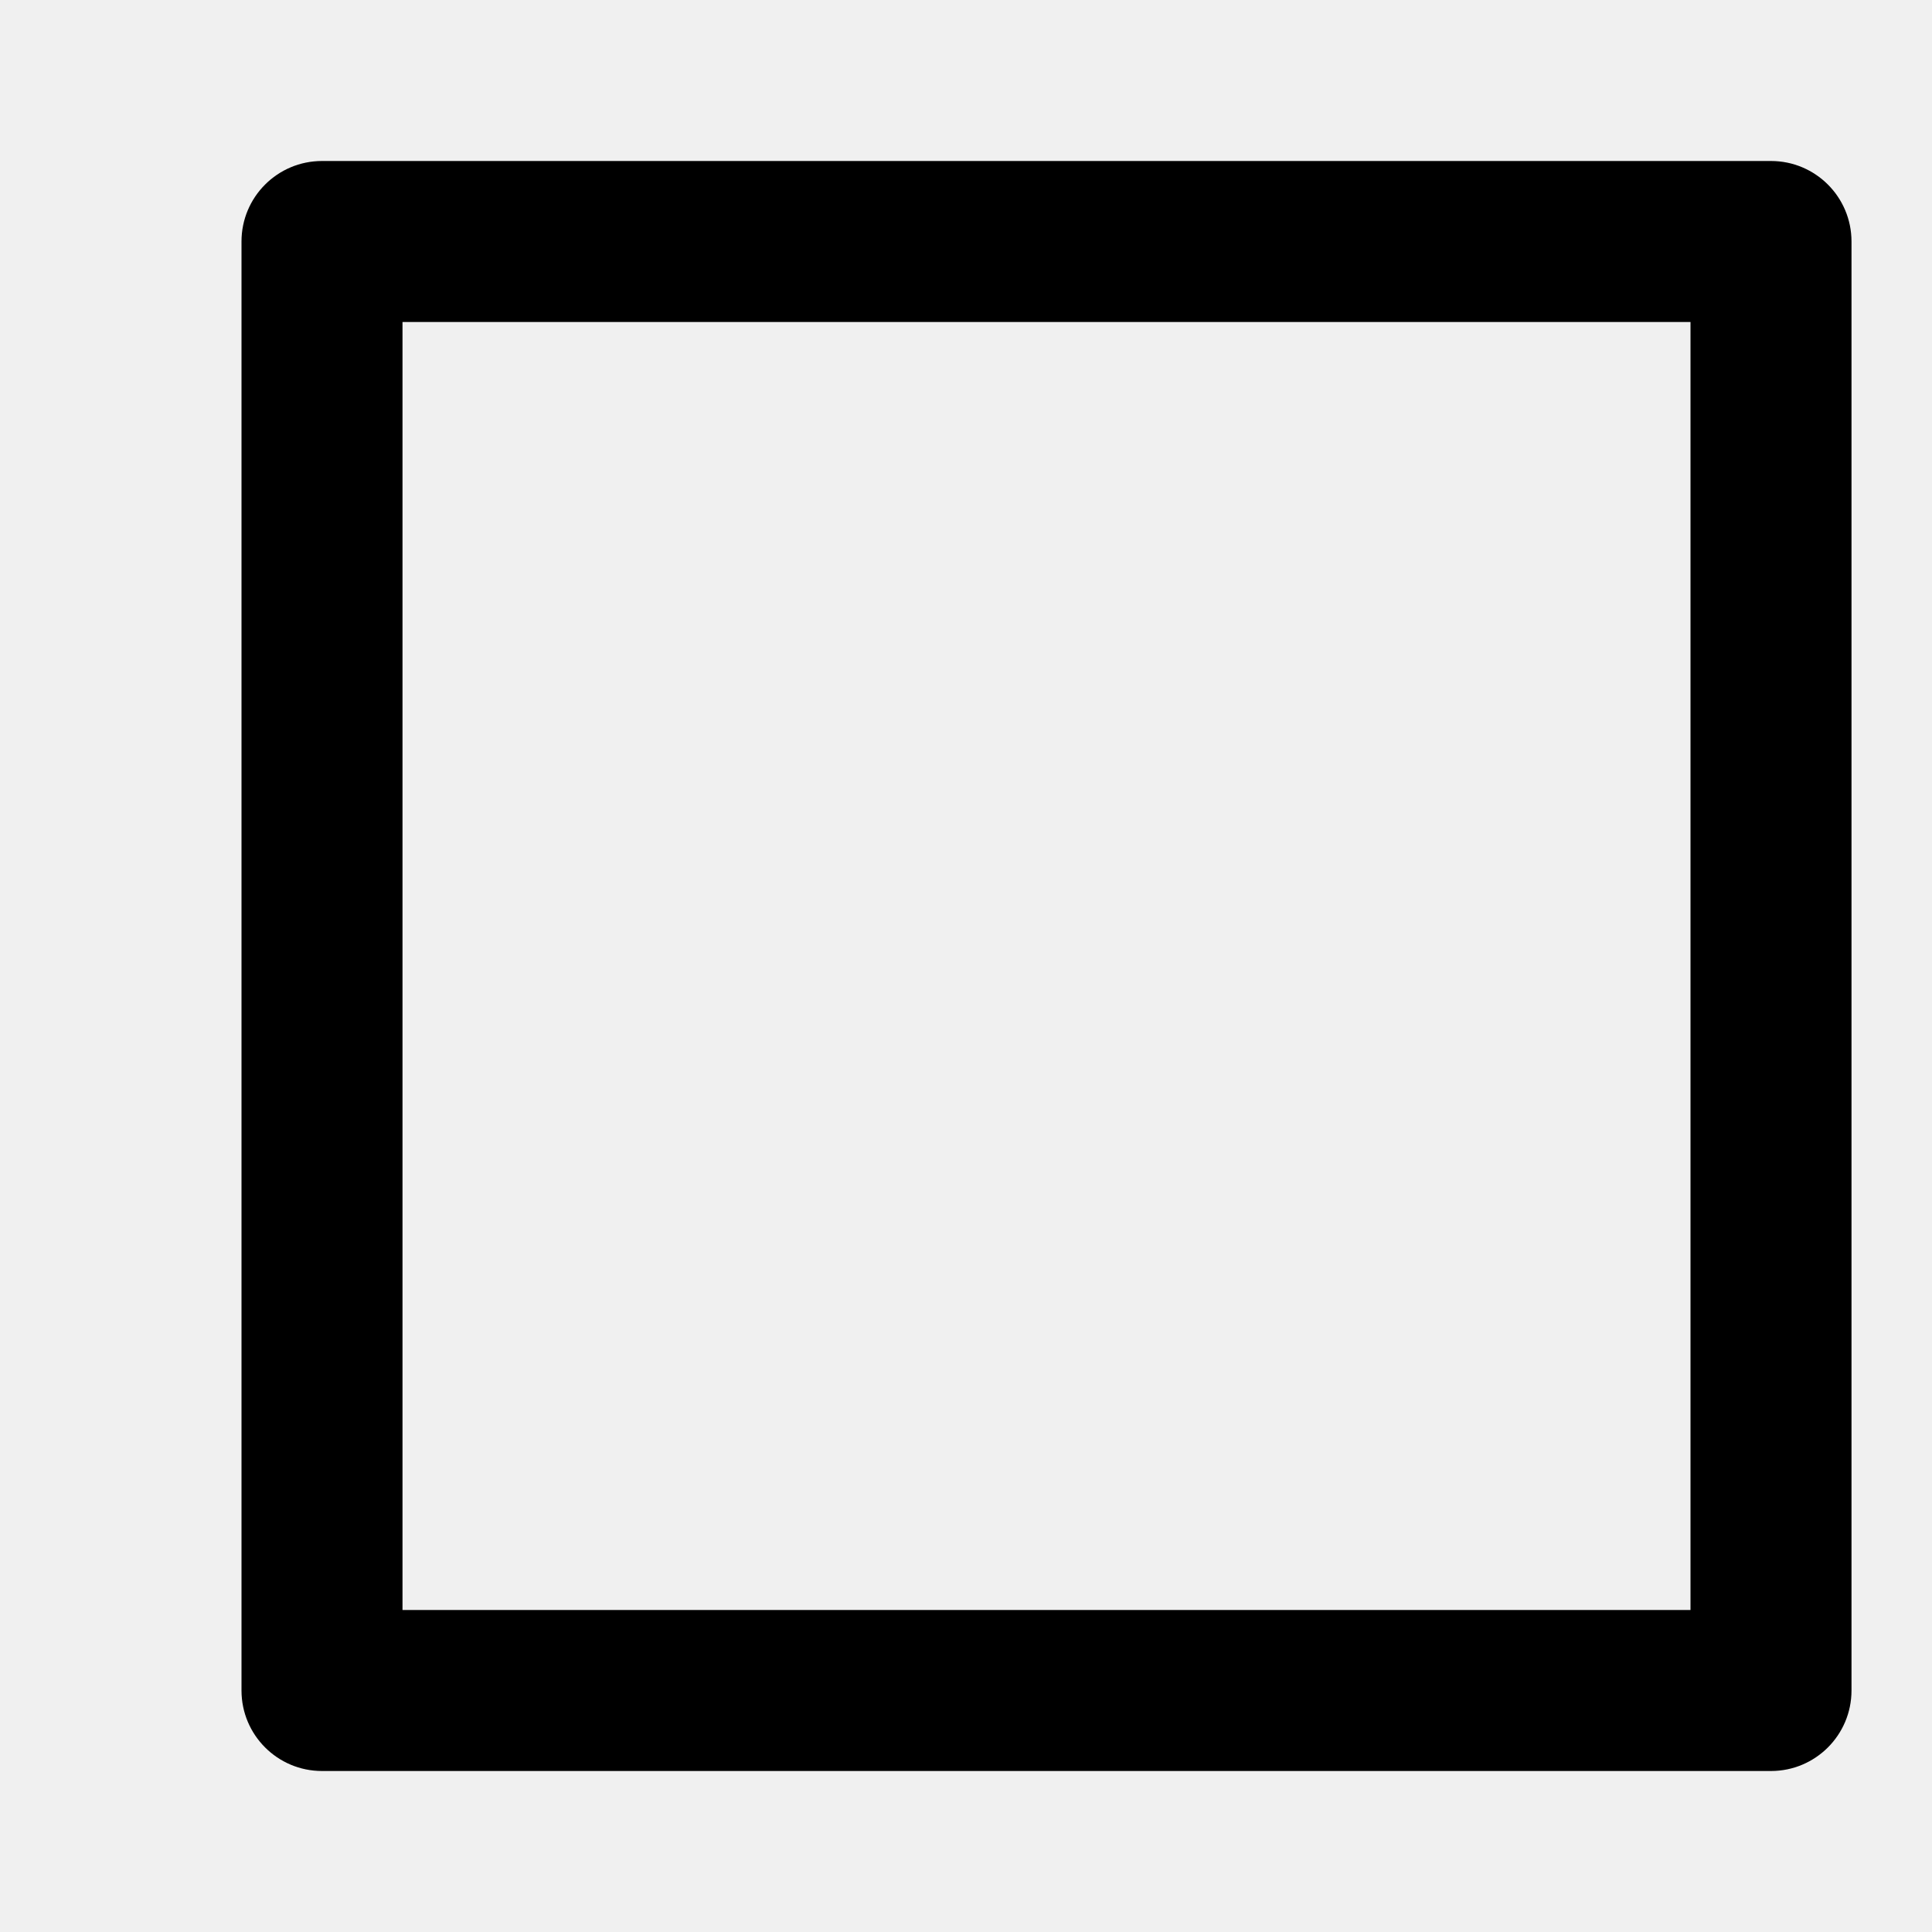
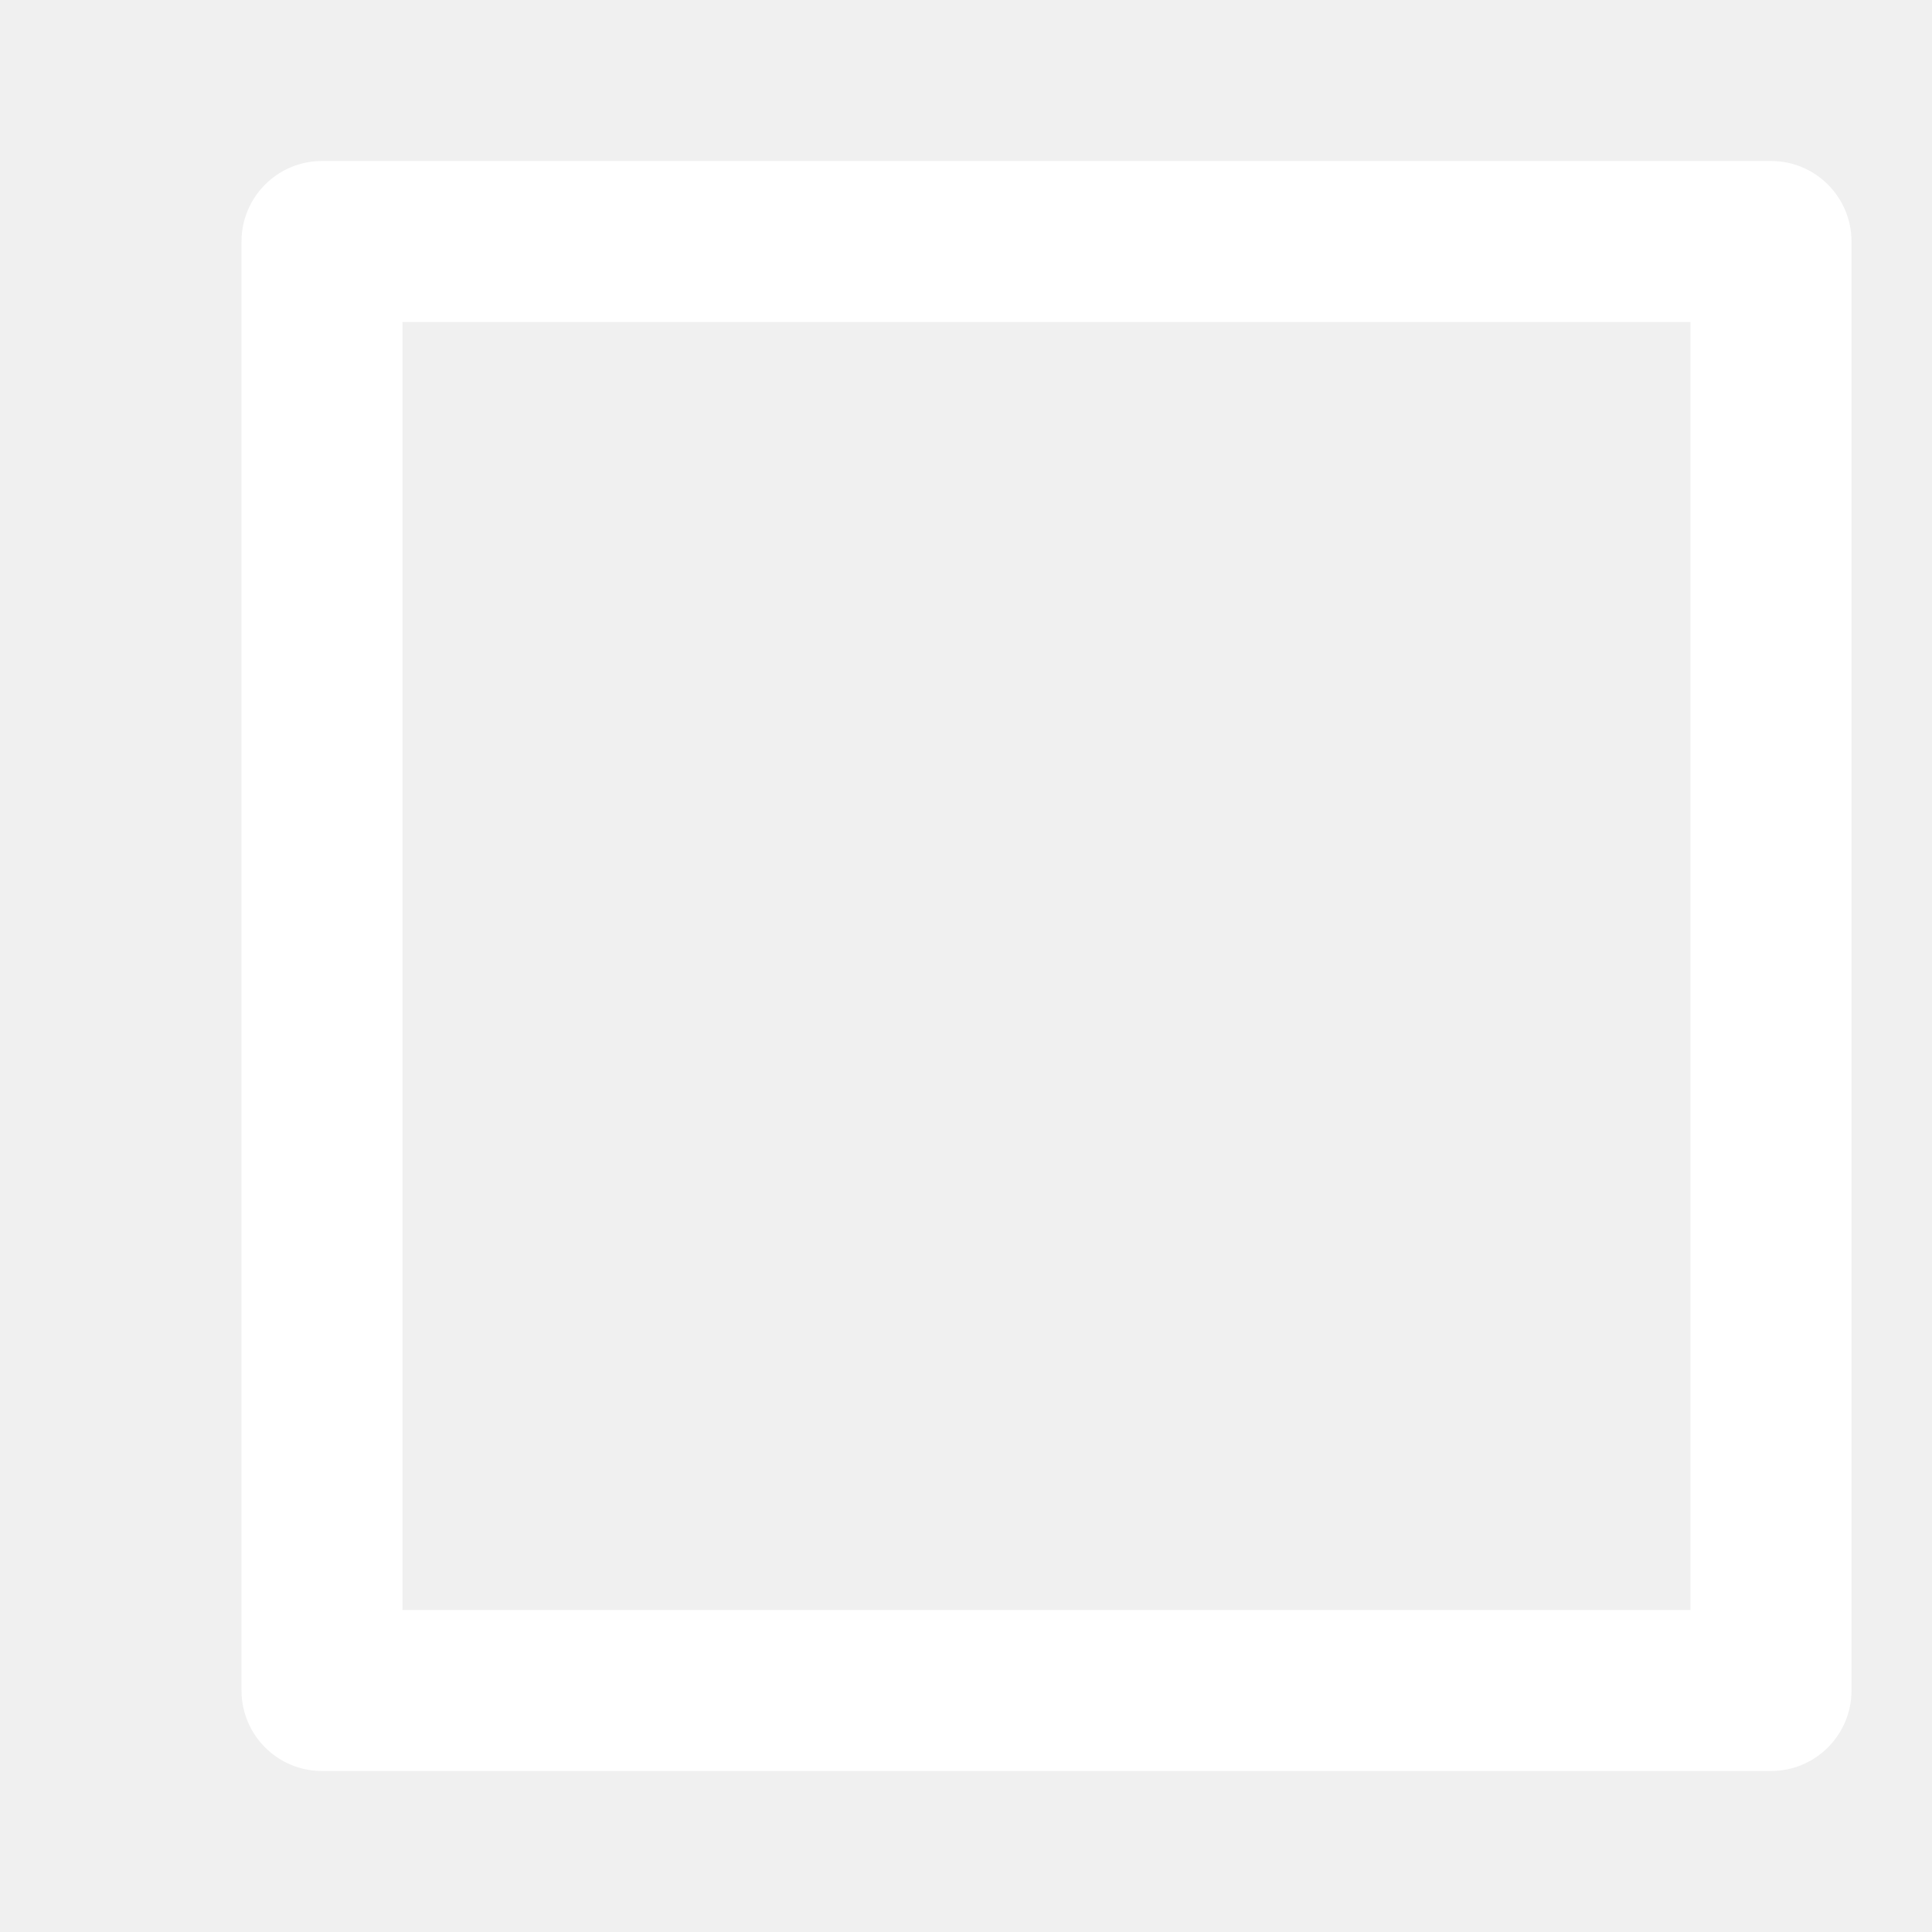
- <svg xmlns="http://www.w3.org/2000/svg" fill="#000000" width="800px" height="800px" viewBox="0 0 24 24">
-   <path d="M22,2H4A1,1,0,0,0,3,3V21a1,1,0,0,0,1,1H22a1,1,0,0,0,1-1V3A1,1,0,0,0,22,2ZM21,20H5V4H21Z" />
+ <svg xmlns="http://www.w3.org/2000/svg" fill="#ffffff" width="800px" height="800px" viewBox="0 0 24 24">
+   <path d="M22,2H4A1,1,0,0,0,3,3V21a1,1,0,0,0,1,1H22a1,1,0,0,0,1-1V3A1,1,0,0,0,22,2ZM21,20H5V4H21Z" fill="#ffffff" />
</svg>
